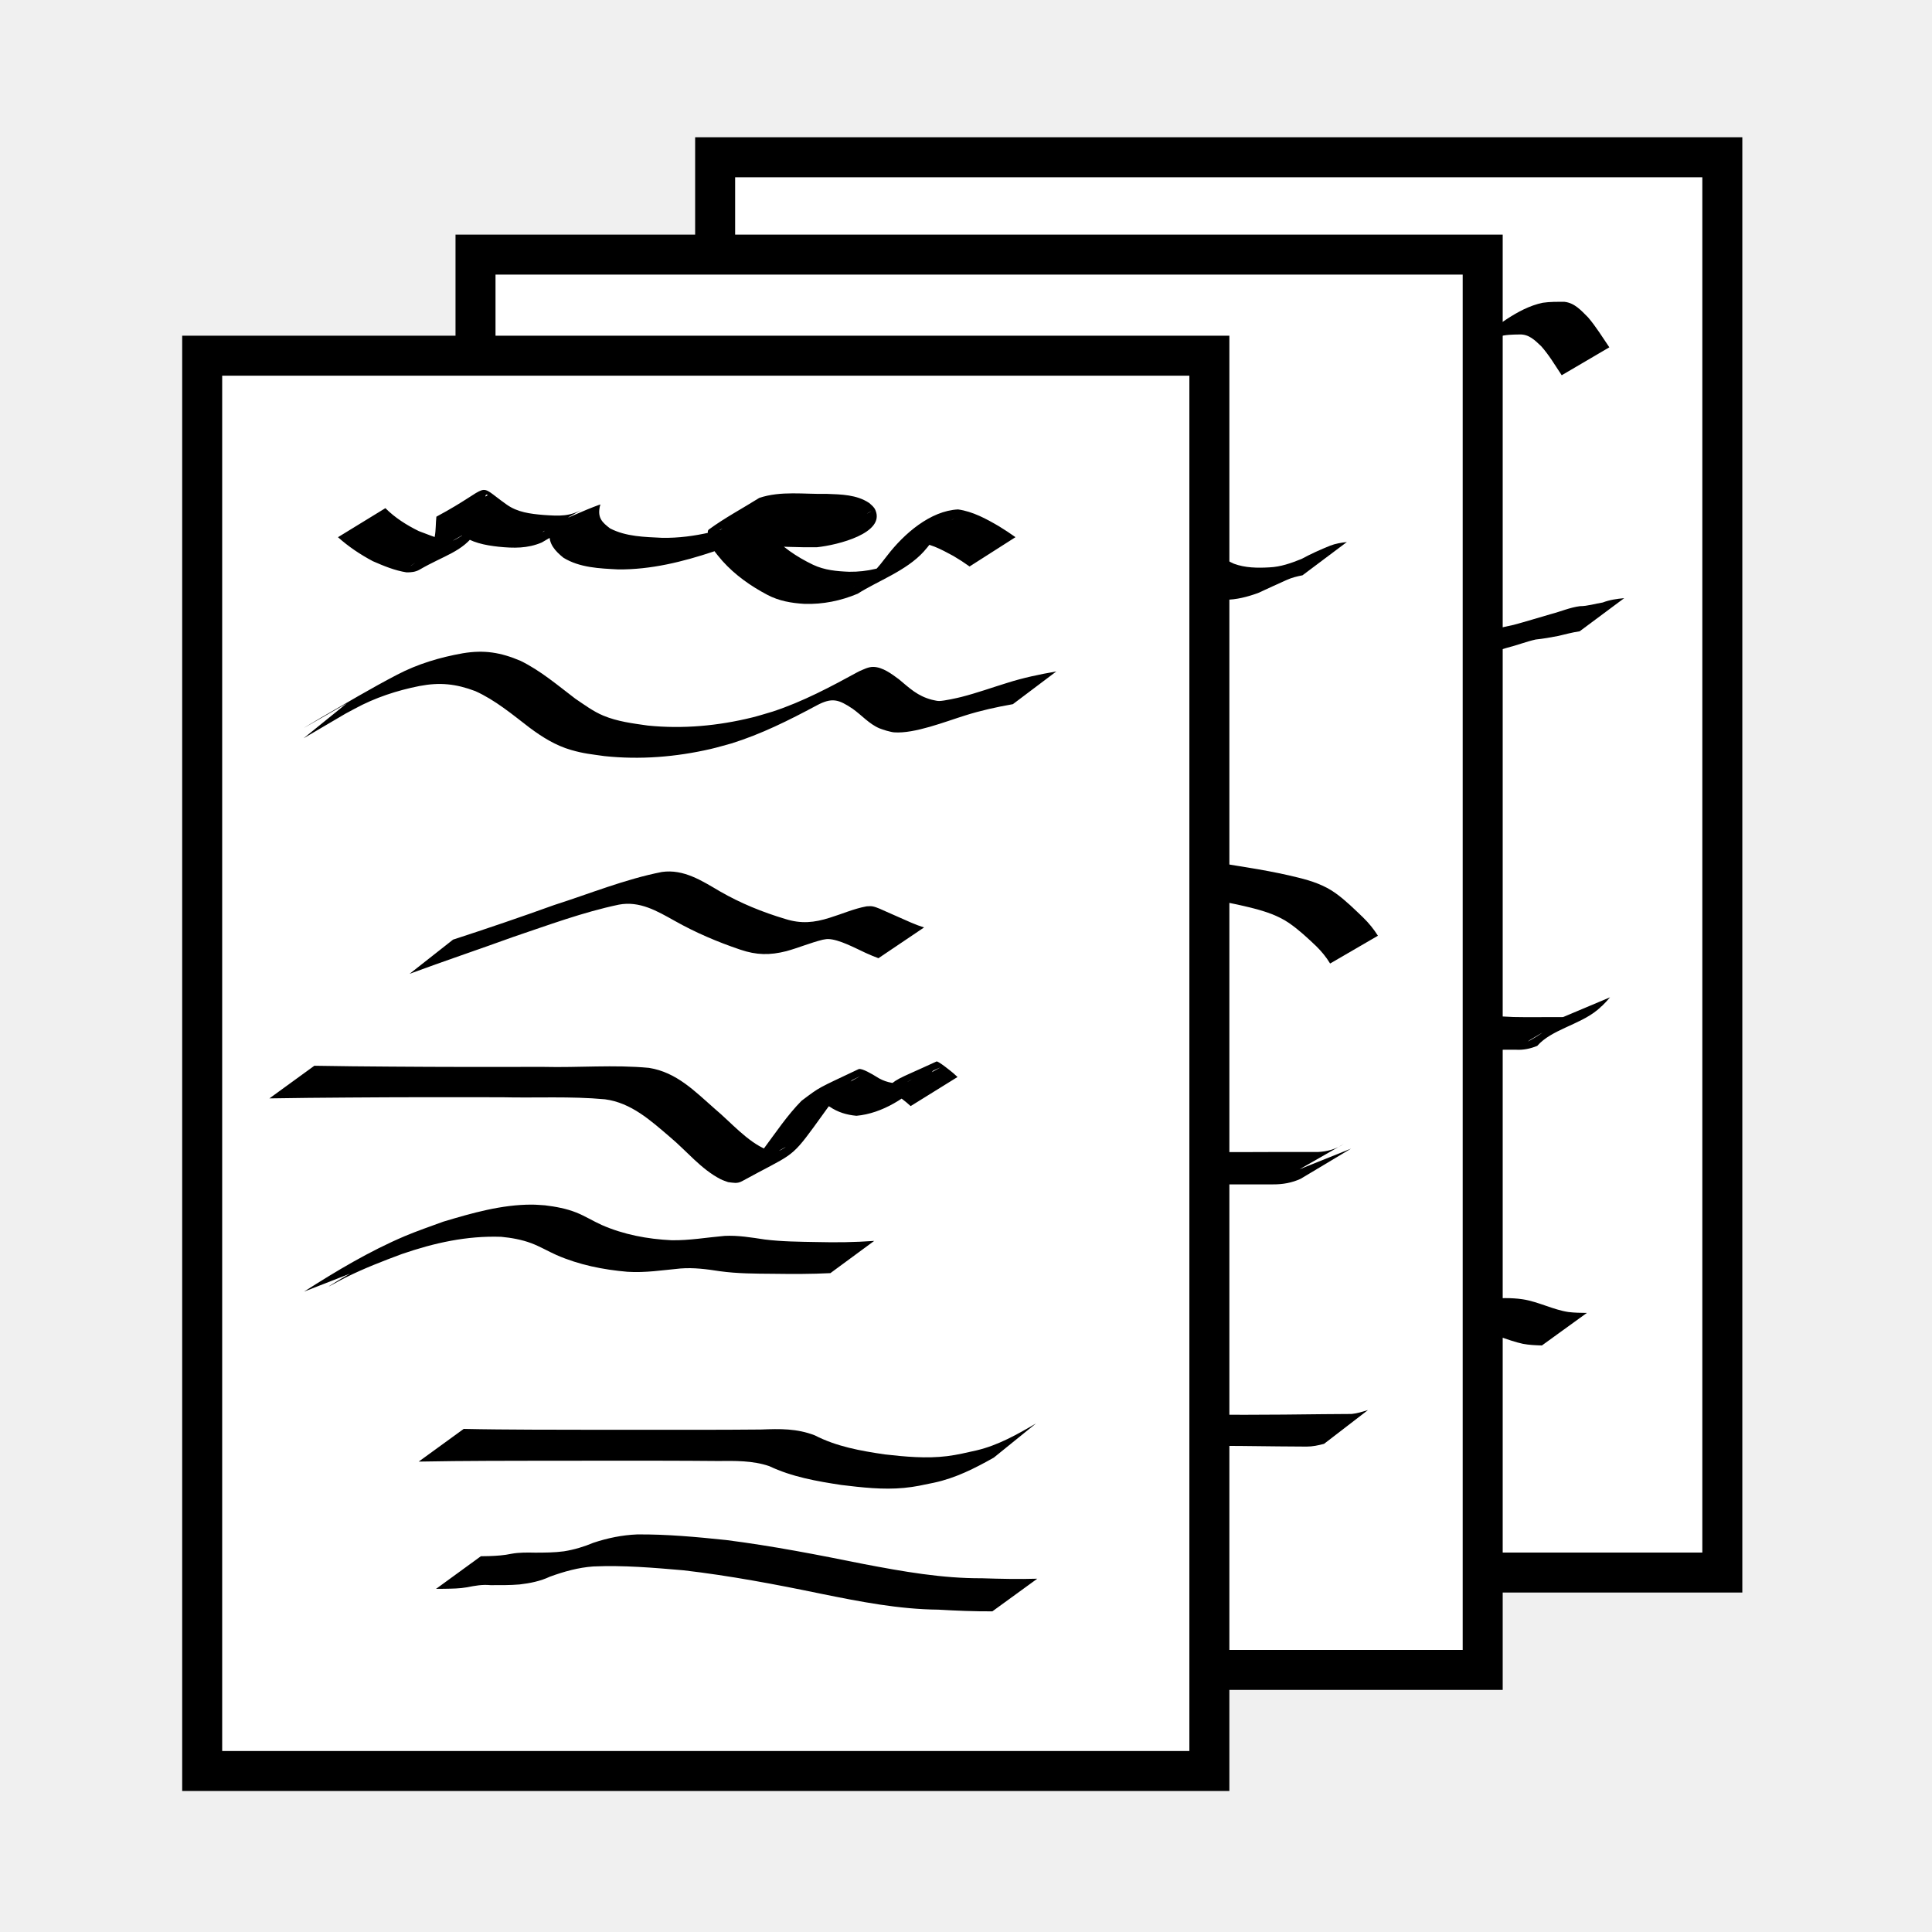
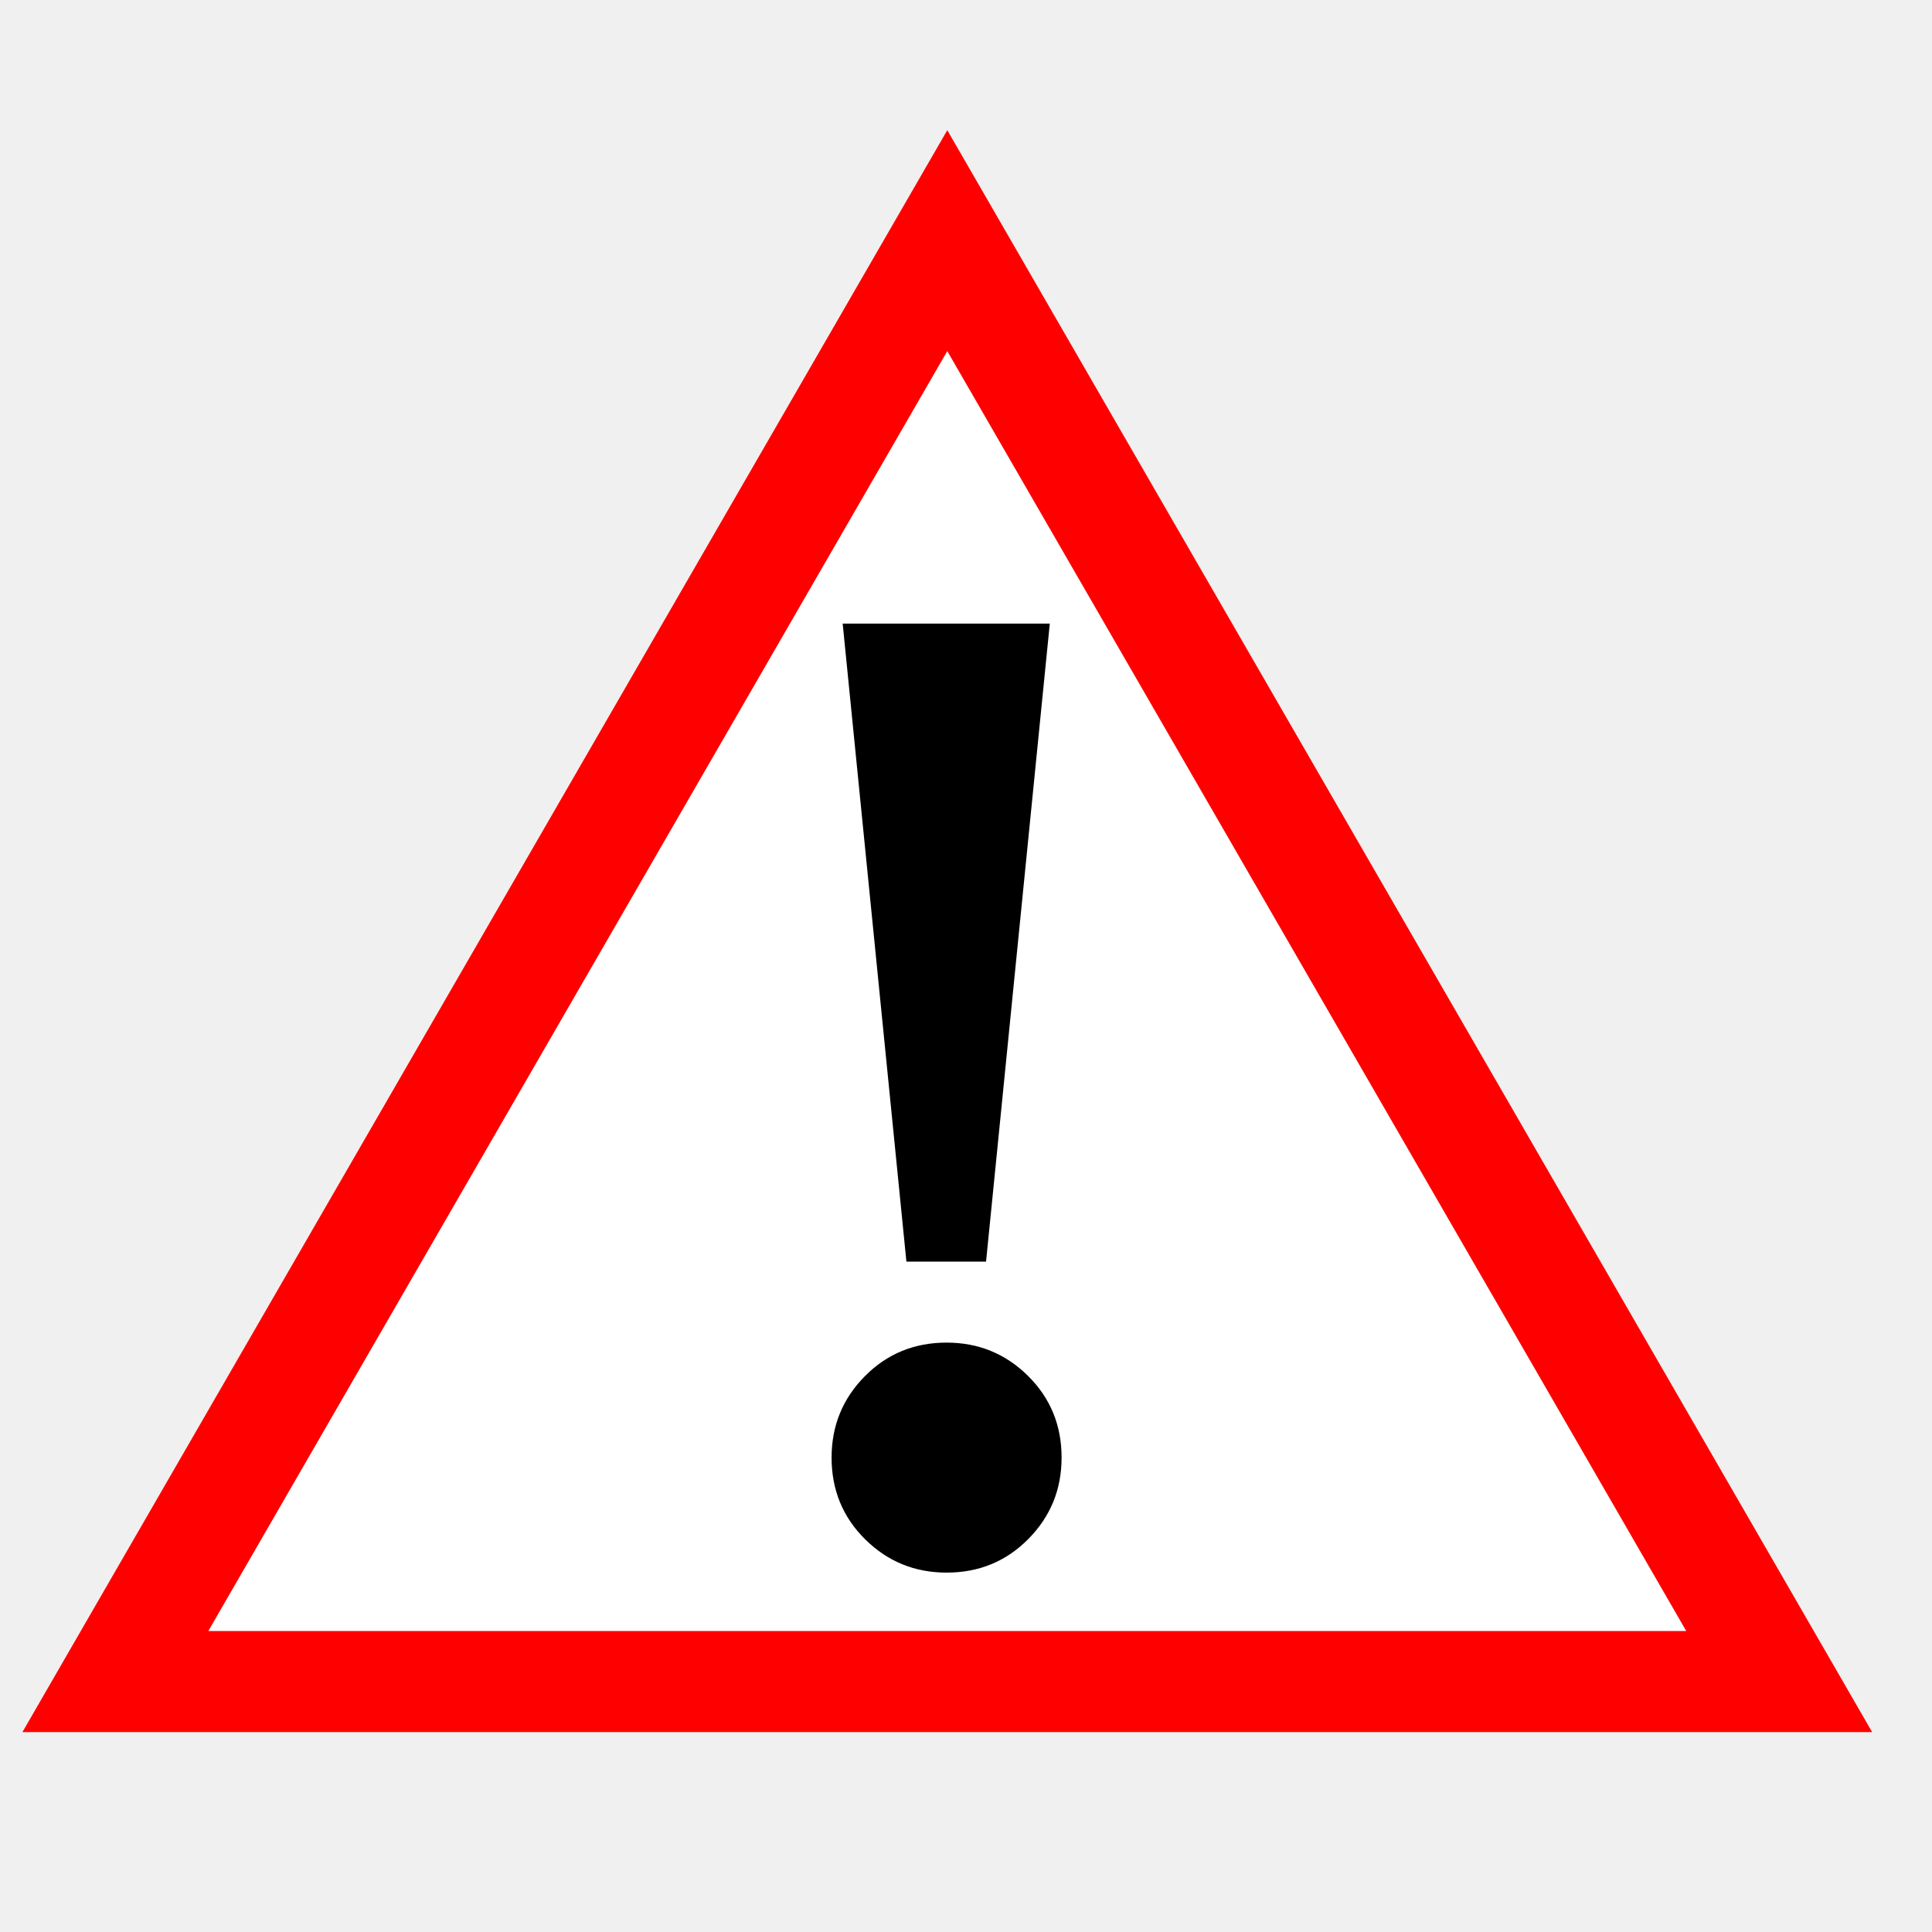
<svg xmlns="http://www.w3.org/2000/svg" width="512" height="512" id="svg3297" version="1.1">
  <defs id="defs3299">
    </defs>
  <g id="layer1" transform="translate(0,496)">
-     <g id="g2892">
-       <rect y="-454.326" x="189.519" height="375.07" width="266.915" id="rect2839" style="color:#000000;fill:#ffffff;fill-opacity:1;fill-rule:nonzero;stroke:#000000;stroke-width:10.6;stroke-linecap:round;stroke-linejoin:miter;stroke-miterlimit:4;stroke-opacity:1;stroke-dasharray:none;stroke-dashoffset:0;marker:none;visibility:visible;display:inline;overflow:visible;enable-background:accumulate" />
-       <path transform="translate(0,-496)" d="m 363.305,87.723 c 4.234,2.217 8.681,3.908 13.295,5.126 3.003,0.63 6.109,1.308 9.185,0.939 -1.01,1.283 5.493,-2.69 3.958,-1.816 -20.08,11.432 -12.426,7.296 -8.099,4.369 2.897,-2.015 5.782,-4.038 8.789,-5.887 6.041,-3.519 11.473,-8.767 18.399,-10.218 1.904,-0.284 3.835,-0.255 5.755,-0.252 2.721,0.295 4.428,2.294 6.268,4.119 2.112,2.478 3.812,5.254 5.637,7.938 0,0 -12.621,7.404 -12.621,7.404 l 0,0 c -1.746,-2.613 -3.34,-5.344 -5.44,-7.702 -1.682,-1.589 -3.267,-3.203 -5.74,-3.105 -1.851,0.028 -3.734,0.037 -5.52,0.586 -4.537,1.742 -11.801,6.561 10.072,-6.08 0.317,-0.183 -0.627,0.377 -0.929,0.583 -1.984,1.346 0.006,0.161 -2.269,1.445 -2.976,1.903 -6.001,3.72 -8.842,5.836 -5.398,3.832 -10.844,6.679 -16.837,10.107 -0.903,0.516 -1.943,0.942 -2.962,1.167 -0.47,0.104 -0.954,0.126 -1.43,0.19 -3.157,-0.004 -6.269,-0.605 -9.307,-1.443 -4.681,-1.392 -9.187,-3.229 -13.64,-5.228 0,0 12.277,-8.078 12.277,-8.078 z" id="path2884" style="color:#000000;fill:#000000;fill-opacity:1;fill-rule:nonzero;stroke:none;stroke-width:10.6;marker:none;visibility:visible;display:inline;overflow:visible;enable-background:accumulate" />
-       <path transform="translate(0,-496)" d="m 372.16,168.332 c 4.986,0.256 9.958,-0.09 14.932,-0.395 4.735,-0.374 9.387,-1.286 14.01,-2.333 3.309,-0.886 6.573,-1.909 9.864,-2.853 2.599,-0.673 5.032,-1.75 7.708,-2.108 2.077,-0.006 4.033,-0.663 6.068,-0.975 1.823,-0.702 3.75,-0.977 5.684,-1.145 0,0 -11.803,8.78 -11.803,8.78 l 0,0 c -1.915,0.27 -3.76,0.787 -5.64,1.223 -2.002,0.395 -3.998,0.742 -6.03,0.954 -2.552,0.578 -4.986,1.549 -7.527,2.175 -3.27,1.007 -6.565,1.914 -9.887,2.736 -4.633,0.983 -9.305,1.778 -14.039,2.073 -5.074,0.298 -10.144,0.519 -15.229,0.504 0,0 11.888,-8.637 11.888,-8.637 z" id="path2886" style="color:#000000;fill:#000000;fill-opacity:1;fill-rule:nonzero;stroke:none;stroke-width:10.6;marker:none;visibility:visible;display:inline;overflow:visible;enable-background:accumulate" />
-       <path transform="translate(0,-496)" d="m 376.018,266.559 c 4.422,0.424 8.801,1.149 13.182,1.869 3.931,0.612 7.896,0.944 11.87,1.09 2.208,0.062 4.416,0.044 6.624,0.035 1.968,-0.009 3.936,-0.012 5.904,-0.014 1.912,0.09 3.675,-0.602 5.291,-1.56 -22.17,12.193 -12.324,7.764 -8.026,4.101 0.789,-0.639 1.536,-1.331 2.236,-2.065 0,0 13.585,-5.722 13.585,-5.722 l 0,0 c -0.681,0.823 -1.383,1.558 -2.143,2.301 -2.629,1.952 1.416,-1.101 -1.3,1.129 -4.693,3.854 -12.104,5.147 -15.853,9.445 -1.828,0.739 -3.701,1.147 -5.69,1.018 -1.967,0.003 -3.935,0.009 -5.902,0.013 -2.203,-0.001 -4.407,-0.011 -6.607,-0.142 -3.956,-0.259 -7.895,-0.714 -11.812,-1.332 -4.39,-0.727 -8.805,-1.453 -13.265,-1.516 0,0 11.905,-8.65 11.905,-8.65 z" id="path2888" style="color:#000000;fill:#000000;fill-opacity:1;fill-rule:nonzero;stroke:none;stroke-width:10.6;marker:none;visibility:visible;display:inline;overflow:visible;enable-background:accumulate" />
-       <path transform="translate(0,-496)" d="m 380.98,344.946 c 4.432,-0.292 8.865,-0.564 13.302,-0.782 3.098,-0.153 6.164,-0.304 9.235,0.16 2.152,0.322 4.218,1.064 6.274,1.757 1.934,0.664 3.831,1.313 5.861,1.62 1.621,0.201 3.257,0.219 4.888,0.236 0,0 -11.917,8.621 -11.917,8.621 l 0,0 c -1.681,-0.05 -3.367,-0.116 -5.023,-0.43 -2.045,-0.435 -3.992,-1.154 -5.977,-1.8 -1.983,-0.672 -4.007,-1.283 -6.091,-1.539 -2.976,-0.344 -5.972,-0.113 -8.959,-0.037 -4.505,0.189 -9.002,0.494 -13.498,0.843 0,0 11.905,-8.65 11.905,-8.65 z" id="path2890" style="color:#000000;fill:#000000;fill-opacity:1;fill-rule:nonzero;stroke:none;stroke-width:10.6;marker:none;visibility:visible;display:inline;overflow:visible;enable-background:accumulate" />
-     </g>
-     <g id="g2877">
-       <rect style="color:#000000;fill:#ffffff;fill-opacity:1;fill-rule:nonzero;stroke:#000000;stroke-width:10.6;stroke-linecap:round;stroke-linejoin:miter;stroke-miterlimit:4;stroke-opacity:1;stroke-dasharray:none;stroke-dashoffset:0;marker:none;visibility:visible;display:inline;overflow:visible;enable-background:accumulate" id="rect2841" width="266.915" height="375.07" x="126.016" y="-428.527" />
-       <path transform="translate(0,-496)" d="m 276.684,145.124 c 3.242,-0.609 6.427,-1.482 9.547,-2.547 2.816,-0.937 5.823,-0.897 8.757,-0.962 4.323,-0.131 8.654,0.163 12.935,0.757 3.805,0.359 7.404,1.68 11.013,2.847 2.777,1.222 5.305,2.918 8.061,4.172 2.971,1.106 6.26,1.152 9.39,0.968 2.987,-0.125 5.795,-1.124 8.535,-2.235 2.455,-1.331 5.002,-2.472 7.59,-3.517 1.42,-0.555 2.918,-0.788 4.422,-0.963 0,0 -11.76,8.818 -11.76,8.818 l 0,0 c -1.429,0.271 -2.838,0.621 -4.169,1.224 -2.559,1.114 -5.067,2.327 -7.609,3.472 -2.825,1.016 -5.72,1.787 -8.751,1.786 -3.333,0.013 -6.805,-0.023 -9.871,-1.486 -2.64,-1.339 -5.146,-2.949 -7.906,-4.046 -3.519,-1.178 -7.068,-2.332 -10.787,-2.665 -4.261,-0.492 -8.548,-0.785 -12.838,-0.539 -2.906,0.135 -5.826,0.312 -8.58,1.345 -3.177,0.996 -6.436,1.694 -9.663,2.504 0,0 11.686,-8.936 11.686,-8.936 z" id="path2867" style="color:#000000;fill:#000000;fill-opacity:1;fill-rule:nonzero;stroke:none;stroke-width:10.6;marker:none;visibility:visible;display:inline;overflow:visible;enable-background:accumulate" />
-       <path transform="translate(0,-496)" d="m 306.762,226.253 c 5.399,1.084 10.897,1.527 16.323,2.436 7.021,1.121 14.076,2.154 20.977,3.891 3.509,0.851 6.998,2.023 9.935,4.164 2.623,1.886 4.916,4.178 7.248,6.403 1.499,1.463 2.807,3.064 3.919,4.834 0,0 -12.669,7.363 -12.669,7.363 l 0,0 c -1.014,-1.68 -2.246,-3.179 -3.644,-4.561 -2.295,-2.185 -4.617,-4.356 -7.23,-6.163 -2.825,-1.934 -6.098,-3.027 -9.391,-3.884 -6.848,-1.75 -13.843,-2.83 -20.835,-3.829 -5.559,-0.817 -11.159,-1.35 -16.703,-2.281 0,0 12.071,-8.373 12.071,-8.373 z" id="path2869" style="color:#000000;fill:#000000;fill-opacity:1;fill-rule:nonzero;stroke:none;stroke-width:10.6;marker:none;visibility:visible;display:inline;overflow:visible;enable-background:accumulate" />
-       <path transform="translate(0,-496)" d="m 316.484,305.257 c 3.988,0.082 7.978,0.065 11.967,0.064 3.6,-0.01 7.201,-0.017 10.801,-0.036 3.315,0.008 6.629,0.018 9.944,0.01 2.517,-0.116 4.838,-0.744 6.932,-2.14 -3.911,2.237 -7.822,4.474 -11.733,6.712 0,0 13.647,-5.469 13.647,-5.469 l 0,0 c -4.449,2.663 -8.897,5.326 -13.346,7.989 -2.306,1.071 -4.758,1.5 -7.303,1.483 -3.324,-0.008 -6.648,0.002 -9.972,0.01 -3.567,-0.02 -7.134,-0.026 -10.701,-0.036 -4.047,-0.001 -8.095,-0.018 -12.142,0.064 0,0 11.905,-8.65 11.905,-8.65 z" id="path2873" style="color:#000000;fill:#000000;fill-opacity:1;fill-rule:nonzero;stroke:none;stroke-width:10.6;marker:none;visibility:visible;display:inline;overflow:visible;enable-background:accumulate" />
-       <path transform="translate(0,-496)" d="m 307.553,374.714 c 7.427,0.179 14.857,0.222 22.286,0.218 6.933,-3.7e-4 13.866,-0.08 20.798,-0.162 2.515,-0.032 5.03,-0.048 7.546,-0.054 1.5,-0.14 2.906,-0.607 4.339,-1.032 0,0 -11.636,8.949 -11.636,8.949 l 0,0 c -1.508,0.397 -3.033,0.73 -4.602,0.728 -2.466,-0.006 -4.932,-0.021 -7.397,-0.054 -6.784,-0.083 -13.568,-0.162 -20.352,-0.162 -7.629,-0.004 -15.259,0.044 -22.887,0.218 0,0 11.905,-8.65 11.905,-8.65 z" id="path2875" style="color:#000000;fill:#000000;fill-opacity:1;fill-rule:nonzero;stroke:none;stroke-width:10.6;marker:none;visibility:visible;display:inline;overflow:visible;enable-background:accumulate" />
-     </g>
-     <g id="g2899">
-       <rect y="-401.736" x="53.581" height="375.07" width="266.915" id="rect2843" style="color:#000000;fill:#ffffff;fill-opacity:1;fill-rule:nonzero;stroke:#000000;stroke-width:10.6;stroke-linecap:round;stroke-linejoin:miter;stroke-miterlimit:4;stroke-opacity:1;stroke-dasharray:none;stroke-dashoffset:0;marker:none;visibility:visible;display:inline;overflow:visible;enable-background:accumulate" />
-       <path transform="translate(0,-496)" d="m 91.884,186.402 c -3.711,2.128 -7.411,4.277 -11.134,6.383 -0.641,0.363 1.255,-0.771 1.886,-1.151 0.749,-0.451 1.497,-0.906 2.254,-1.343 6.759,-3.9 13.412,-7.867 20.316,-11.466 5.472,-2.868 11.382,-4.631 17.441,-5.701 5.691,-0.95 10.056,-0.224 15.303,2.006 5.321,2.602 9.826,6.475 14.512,10.029 2.402,1.613 4.759,3.386 7.454,4.504 3.76,1.559 7.758,2.048 11.75,2.615 9.305,0.947 18.65,0.083 27.717,-2.155 1.819,-0.449 3.602,-1.036 5.403,-1.554 8.018,-2.631 15.448,-6.608 22.823,-10.636 1.171,-0.498 2.47,-1.216 3.808,-1.198 2.491,0.033 4.891,1.876 6.784,3.267 2.956,2.461 4.94,4.423 8.727,5.434 0.645,0.112 1.28,0.336 1.934,0.336 1.299,1.3e-4 4.959,-0.83 5.934,-1.079 4.085,-1.045 8.082,-2.476 12.11,-3.719 4.262,-1.354 8.631,-2.274 13.032,-3.032 0,0 -11.511,8.669 -11.511,8.669 l 0,0 c -4.291,0.752 -8.544,1.69 -12.701,3.009 -5.252,1.627 -13.344,4.859 -18.778,4.46 -0.694,-0.051 -1.36,-0.295 -2.041,-0.443 -0.626,-0.212 -1.271,-0.376 -1.879,-0.636 -2.722,-1.165 -4.711,-3.513 -7.093,-5.187 -3.711,-2.474 -5.439,-3.048 -9.551,-0.843 -7.281,3.901 -14.692,7.61 -22.61,10.063 -1.812,0.485 -3.608,1.033 -5.436,1.454 -9.232,2.129 -18.721,2.89 -28.156,1.887 -3.582,-0.515 -5.402,-0.641 -8.816,-1.622 -4.101,-1.178 -7.653,-3.397 -11.045,-5.928 -4.58,-3.511 -9.048,-7.275 -14.351,-9.671 -5.13,-1.935 -9.378,-2.39 -14.811,-1.354 -5.966,1.183 -11.753,3.08 -17.115,5.995 -0.94,0.503 -1.884,0.998 -2.819,1.509 -10.799,5.909 14.454,-8.57 4.94,-2.891 -0.604,0.361 -1.21,0.719 -1.817,1.076 -4.633,2.725 -9.268,5.446 -13.903,8.168 0,0 11.439,-9.255 11.439,-9.255 z" id="path2851" style="color:#000000;fill:#000000;fill-opacity:1;fill-rule:nonzero;stroke:none;stroke-width:10.6;marker:none;visibility:visible;display:inline;overflow:visible;enable-background:accumulate" />
-       <path transform="translate(0,-496)" d="m 102.131,134.666 c 2.567,2.563 5.612,4.488 8.85,6.078 2.811,1 5.603,2.399 8.639,2.404 -0.566,1.038 4.262,-2.072 3.001,-1.364 -19.634,11.018 -13.672,8.97 -10.029,5.11 1.302,-1.38 2.19,-2.884 2.625,-4.724 0.315,-1.733 0.231,-3.498 0.429,-5.242 15.512,-8.32 10.1,-9.233 18.636,-3.204 2.866,2.042 6.27,2.447 9.676,2.739 4.322,0.295 7.189,0.502 10.989,-1.822 -3.734,2.115 -7.468,4.231 -11.203,6.346 0.758,-0.077 1.133,-1.292 1.772,-1.57 4.458,-1.937 8.861,-4.022 13.427,-5.691 0.25,-0.091 -0.027,0.532 -0.041,0.797 -0.487,2.747 0.678,3.924 2.768,5.507 4.223,2.198 9.135,2.267 13.788,2.499 8.641,0.154 16.945,-2.272 24.986,-5.179 4.159,-1.745 8.464,-1.381 12.838,-1.154 4.964,0.161 9.947,0.587 14.91,0.246 0.532,-0.117 1.084,-0.167 1.597,-0.352 0.368,-0.133 1.356,-0.782 1.015,-0.59 -4.024,2.262 -8.005,4.602 -12.064,6.8 -0.11,0.06 0.176,-0.223 0.148,-0.345 -0.102,-0.439 -0.665,-0.61 -1.018,-0.891 -3.195,-1.653 -6.942,-1.618 -10.45,-1.792 -4.835,0.102 -11.508,-0.87 -16.115,0.86 -0.546,0.205 -1.006,0.591 -1.509,0.887 3.85,-2.121 7.601,-4.433 11.55,-6.364 0.321,-0.157 -0.413,0.605 -0.485,0.954 -0.073,0.357 -0.029,0.739 0.066,1.091 0.461,1.717 1.874,3.174 2.952,4.506 3.213,3.66 7.232,6.369 11.592,8.462 3.03,1.43 6.272,1.73 9.565,1.856 4.801,0.065 9.32,-1.053 13.594,-3.187 -19.762,11.146 -10.871,6.857 -7.253,3.347 1.401,-1.359 2.57,-2.934 3.762,-4.471 4.436,-5.773 11.424,-11.855 18.76,-12.21 3.921,0.555 7.471,2.492 10.843,4.465 2.987,1.9 1.53,0.936 4.373,2.887 0,0 -12.17,7.769 -12.17,7.769 l 0,0 c -2.772,-1.901 -1.345,-0.971 -4.284,-2.787 -3.197,-1.705 -6.729,-3.754 -10.473,-3.473 -5.16,1.969 -1.27,0.546 10.588,-6.405 0.348,-0.204 -0.716,0.378 -1.046,0.61 -1.292,0.908 -2.284,2.151 -3.22,3.403 -1.208,1.575 -2.371,3.228 -3.705,4.7 -4.633,5.112 -12.168,7.762 -17.509,11.168 -4.492,1.883 -9.201,2.842 -14.093,2.693 -3.442,-0.203 -6.759,-0.76 -9.85,-2.397 -4.434,-2.338 -8.536,-5.231 -11.905,-8.979 -1.578,-1.899 -3.702,-4.107 -3.817,-6.749 -0.023,-0.531 -0.215,-1.265 0.213,-1.579 4.24,-3.109 8.911,-5.584 13.366,-8.376 5.719,-1.929 11.947,-0.939 17.867,-1.073 3.853,0.145 7.938,0.193 11.261,2.411 0.67,0.606 1.276,1.026 1.653,1.894 2.637,6.086 -9.914,9.256 -15.508,9.84 -4.987,0.072 -9.973,-0.205 -14.956,-0.365 -4.242,-0.15 -8.372,-0.167 -12.38,1.491 -8.191,2.726 -16.637,4.833 -25.333,4.749 -4.947,-0.263 -10.15,-0.432 -14.495,-3.092 -2.106,-1.7 -4.099,-3.762 -3.618,-6.694 0.69,-5.604 -0.089,-0.75 13.485,-7.404 0.136,-0.067 -0.2,0.228 -0.305,0.337 -0.21,0.216 -0.432,0.422 -0.642,0.638 -0.304,0.315 -0.528,0.725 -0.901,0.955 -4.532,2.806 -9.181,5.419 -13.772,8.128 -3.753,1.6 -7.437,1.528 -11.446,1.12 -3.626,-0.402 -7.153,-1.079 -10.147,-3.32 -1.213,-0.839 -2.405,-1.718 -3.651,-2.508 -0.279,-0.177 -0.55,-0.372 -0.851,-0.51 -0.189,-0.086 -0.781,-0.046 -0.604,-0.156 4.07,-2.525 8.294,-4.791 12.441,-7.187 -0.162,-0.024 -0.363,-0.181 -0.487,-0.073 -0.574,0.495 -0.042,3.744 -0.366,4.598 -0.294,2.028 -0.853,3.914 -2.356,5.4 -3.601,5.159 -8.286,5.984 -14.923,9.838 -1.057,0.613 -2.304,0.744 -3.495,0.703 -3.095,-0.486 -5.997,-1.702 -8.858,-2.944 -3.328,-1.765 -6.444,-3.844 -9.255,-6.364 0,0 12.564,-7.699 12.564,-7.699 z" id="path2853" style="color:#000000;fill:#000000;fill-opacity:1;fill-rule:nonzero;stroke:none;stroke-width:10.6;marker:none;visibility:visible;display:inline;overflow:visible;enable-background:accumulate" />
-       <path transform="translate(0,-496)" d="m 120.064,249.011 c 8.975,-2.92 17.915,-5.964 26.798,-9.169 9.461,-3.022 18.789,-6.849 28.565,-8.764 5.781,-0.81 10.586,2.346 15.355,5.138 5.453,3.147 11.305,5.527 17.33,7.321 4.198,1.328 7.679,0.983 11.784,-0.328 3.273,-0.999 6.388,-2.403 9.768,-3.022 0.504,-6.7e-4 1.014,-0.086 1.511,-0.002 1.184,0.202 2.808,1.03 3.85,1.481 2.158,0.933 4.299,1.895 6.449,2.844 2.335,0.935 1.196,0.514 3.414,1.274 0,0 -12.091,8.151 -12.091,8.151 l 0,0 c -2.21,-0.865 -1.077,-0.398 -3.398,-1.409 -2.65,-1.214 -7.135,-3.657 -10.003,-3.669 -0.466,-0.002 -0.924,0.121 -1.386,0.182 -3.27,0.819 -6.377,2.135 -9.626,3.032 -4.387,1.106 -7.878,1.061 -12.211,-0.409 -6.012,-2.026 -11.867,-4.52 -17.398,-7.641 -4.649,-2.592 -9.253,-5.328 -14.785,-4.278 -9.533,2.005 -18.724,5.433 -27.934,8.539 -9.152,3.32 -18.38,6.415 -27.513,9.789 0,0 11.522,-9.06 11.522,-9.06 z" id="path2857" style="color:#000000;fill:#000000;fill-opacity:1;fill-rule:nonzero;stroke:none;stroke-width:10.6;marker:none;visibility:visible;display:inline;overflow:visible;enable-background:accumulate" />
-       <path transform="translate(0,-496)" d="m 83.305,282.435 c 6.718,0.133 13.438,0.174 20.157,0.227 13.512,0.106 27.024,0.104 40.536,0.074 9.33,0.232 18.7,-0.619 28.005,0.262 7.32,1.17 12.153,6.22 17.495,10.909 4.1,3.418 8.559,8.664 13.61,10.738 0.593,0.243 1.244,0.31 1.866,0.465 0.541,-0.067 1.107,-0.021 1.622,-0.2 0.546,-0.19 2,-1.162 1.493,-0.884 -3.614,1.985 -7.119,4.174 -10.814,6.004 -0.7,0.347 1.224,-0.976 1.778,-1.528 1.228,-1.224 2.327,-2.754 3.376,-4.121 3.205,-4.301 6.203,-8.817 9.975,-12.651 5.132,-3.86 4.018,-3.122 15.128,-8.395 0.806,-0.382 3.951,1.531 4.691,1.993 1.996,1.319 4.247,1.885 6.619,1.786 0.44,-0.089 0.9,-0.108 1.319,-0.268 0.491,-0.188 1.838,-1.023 1.38,-0.764 -3.711,2.095 -7.391,4.246 -11.139,6.273 -0.477,0.258 0.893,-0.617 1.312,-0.96 0.753,-0.618 1.38,-1.311 2.05,-2.011 4.466,-4.029 2.976,-2.802 14.411,-8.077 0.442,-0.204 4,2.702 4.464,3.095 0.372,0.338 0.745,0.675 1.117,1.013 0,0 -12.424,7.711 -12.424,7.711 l 0,0 c -0.364,-0.319 -0.728,-0.639 -1.092,-0.958 -0.704,-0.559 -1.357,-1.128 -2.146,-1.568 -0.302,-0.169 -0.613,-0.341 -0.951,-0.419 -0.221,-0.051 -0.873,0.165 -0.68,0.046 9.739,-6.024 16.148,-8.912 10.813,-6.474 -0.688,0.72 -1.316,1.499 -2.021,2.202 -4.885,4.869 -11.378,9.115 -18.29,9.741 -2.546,-0.232 -4.917,-0.928 -7.051,-2.383 -0.913,-0.498 -1.909,-1.123 -2.987,-1.168 -0.34,-0.014 -1.299,0.306 -1.013,0.122 8.06,-5.161 15.784,-8.941 9.934,-6.044 -4.111,3.48 -7.002,8.177 -10.197,12.461 -6.236,8.545 -5.979,7.204 -19.011,14.348 -1.308,0.717 -2.314,0.396 -3.677,0.248 -0.661,-0.258 -1.352,-0.45 -1.984,-0.774 -5.202,-2.665 -9,-7.489 -13.411,-11.168 -5.146,-4.395 -10.271,-9.094 -17.25,-10.014 -9.102,-0.841 -18.268,-0.325 -27.395,-0.54 -13.58,-0.029 -27.161,-0.031 -40.741,0.074 -6.928,0.054 -13.856,0.096 -20.782,0.227 0,0 11.905,-8.65 11.905,-8.65 z" id="path2859" style="color:#000000;fill:#000000;fill-opacity:1;fill-rule:nonzero;stroke:none;stroke-width:10.6;marker:none;visibility:visible;display:inline;overflow:visible;enable-background:accumulate" />
-       <path transform="translate(0,-496)" d="m 80.569,342.299 c 8.542,-5.467 17.347,-10.734 26.709,-14.711 2.931,-1.245 7.215,-2.752 10.199,-3.834 7.603,-2.283 15.475,-4.539 23.491,-4.518 1.149,0.003 2.295,0.123 3.443,0.185 2.82,0.343 5.658,0.855 8.311,1.912 2.311,0.921 4.458,2.271 6.728,3.294 5.843,2.567 12.16,3.743 18.504,4.048 4.708,0.087 9.368,-0.741 14.049,-1.149 3.599,-0.186 7.119,0.423 10.656,0.951 4.574,0.568 9.194,0.595 13.796,0.678 5.08,0.132 10.147,0.06 15.215,-0.302 0,0 -11.606,8.541 -11.606,8.541 l 0,0 c -5.071,0.26 -10.141,0.243 -15.218,0.172 -4.713,-0.035 -9.449,-0.037 -14.127,-0.688 -3.437,-0.534 -6.893,-0.995 -10.382,-0.716 -4.674,0.436 -9.352,1.186 -14.059,0.875 -6.454,-0.556 -12.855,-1.838 -18.817,-4.449 -2.236,-0.994 -4.389,-2.278 -6.682,-3.134 -2.555,-0.954 -5.257,-1.428 -7.962,-1.687 -9.1,-0.316 -17.71,1.603 -26.299,4.555 -5.08,1.886 -10.054,3.811 -14.912,6.225 -1.424,0.708 -5.573,3.057 -4.233,2.199 2.899,-1.857 5.91,-3.535 8.922,-5.202 0.733,-0.405 -1.384,0.943 -2.076,1.414 0,0 -13.649,5.34 -13.649,5.34 z" id="path2861" style="color:#000000;fill:#000000;fill-opacity:1;fill-rule:nonzero;stroke:none;stroke-width:10.6;marker:none;visibility:visible;display:inline;overflow:visible;enable-background:accumulate" />
-       <path transform="translate(0,-496)" d="m 122.885,378.677 c 5.967,0.132 11.936,0.163 17.905,0.196 10.394,0.046 20.789,0.031 31.183,0.038 9.899,0.005 19.798,0.017 29.696,-0.075 5.06,-0.198 9.49,-0.29 14.256,1.544 5.796,2.987 12.159,4.114 18.544,5.051 5.464,0.618 11.044,1.139 16.532,0.461 2.732,-0.337 5.123,-0.935 7.808,-1.529 5.7,-1.347 10.751,-4.214 15.751,-7.138 0,0 -11.186,9.055 -11.186,9.055 l 0,0 c -5.017,2.833 -10.162,5.439 -15.85,6.649 -2.986,0.611 -4.924,1.092 -7.96,1.381 -5.531,0.526 -11.115,-0.111 -16.601,-0.777 -6.548,-0.993 -13.084,-2.14 -19.12,-5.001 -4.424,-1.497 -9.03,-1.391 -13.659,-1.352 -9.83,-0.093 -19.66,-0.079 -29.491,-0.075 -10.429,0.007 -20.858,-0.009 -31.286,0.038 -6.149,0.034 -12.298,0.067 -18.445,0.196 0,0 11.922,-8.662 11.922,-8.662 z" id="path2863" style="color:#000000;fill:#000000;fill-opacity:1;fill-rule:nonzero;stroke:none;stroke-width:10.6;marker:none;visibility:visible;display:inline;overflow:visible;enable-background:accumulate" />
-       <path transform="translate(0,-496)" d="m 262.989,427.023 c -4.784,0.024 -9.549,-0.167 -14.323,-0.449 -10.485,-0.098 -20.777,-2.128 -31.014,-4.196 -12.107,-2.517 -24.257,-4.809 -36.544,-6.235 -7.926,-0.681 -15.906,-1.371 -23.867,-1.016 -3.988,0.28 -7.783,1.354 -11.514,2.708 -2.534,1.202 -5.262,1.738 -8.027,2.06 -2.556,0.223 -5.126,0.184 -7.69,0.187 -2.209,-0.21 -4.11,0.141 -6.24,0.564 -1.974,0.356 -3.985,0.36 -5.983,0.398 -1.492,0.018 -0.749,0.011 -2.228,0.022 0,0 11.875,-8.646 11.875,-8.646 l 0,0 c 1.467,-0.02 0.73,-0.006 2.209,-0.04 1.971,-0.072 3.944,-0.192 5.877,-0.612 2.102,-0.381 4.21,-0.343 6.342,-0.301 2.529,-0.009 5.069,-0.012 7.58,-0.352 2.703,-0.432 5.294,-1.206 7.82,-2.267 3.755,-1.252 7.632,-2.047 11.598,-2.21 7.876,-0.065 15.742,0.669 23.568,1.487 12.27,1.554 24.405,3.93 36.526,6.371 10.325,1.966 20.713,3.816 31.266,3.761 4.89,0.154 9.779,0.27 14.672,0.116 0,0 -11.905,8.65 -11.905,8.65 z" id="path2865" style="color:#000000;fill:#000000;fill-opacity:1;fill-rule:nonzero;stroke:none;stroke-width:10.6;marker:none;visibility:visible;display:inline;overflow:visible;enable-background:accumulate" />
-     </g>
+     <path id="path2848" d="m 507.443,404.455 -255.412,0 -255.412,-10e-6 L 124.325,183.261 252.031,-37.933 379.737,183.261 507.443,404.455 z" transform="matrix(0.9596271,0,0,0.9596271,9.182982,-425.0973)" style="fill:#ff0000" />
+     <path style="fill:#ffffff" transform="matrix(0.7667342,0,0,0.7667342,57.79797,-373.8716)" d="m 507.443,404.455 -255.412,0 -255.412,-10e-6 L 124.325,183.261 252.031,-37.933 379.737,183.261 507.443,404.455 z" id="path2850" />
+     <text xml:space="preserve" style="font-size:250.632px;font-style:normal;font-weight:normal;line-height:125%;fill:#000000;fill-opacity:1;stroke:none;font-family:Bitstream Vera Sans" x="188.442" y="-84.568" id="text2838">
+       <tspan id="tspan2840" x="188.442" y="-84.568" style="font-size:375.949px;font-style:normal;font-variant:normal;font-weight:bold;font-stretch:normal;text-align:start;line-height:125%;writing-mode:lr-tb;text-anchor:start;font-family:Times New Roman;-inkscape-font-specification:'Times New Roman, Bold'">!</tspan>
+     </text>
  </g>
</svg>
